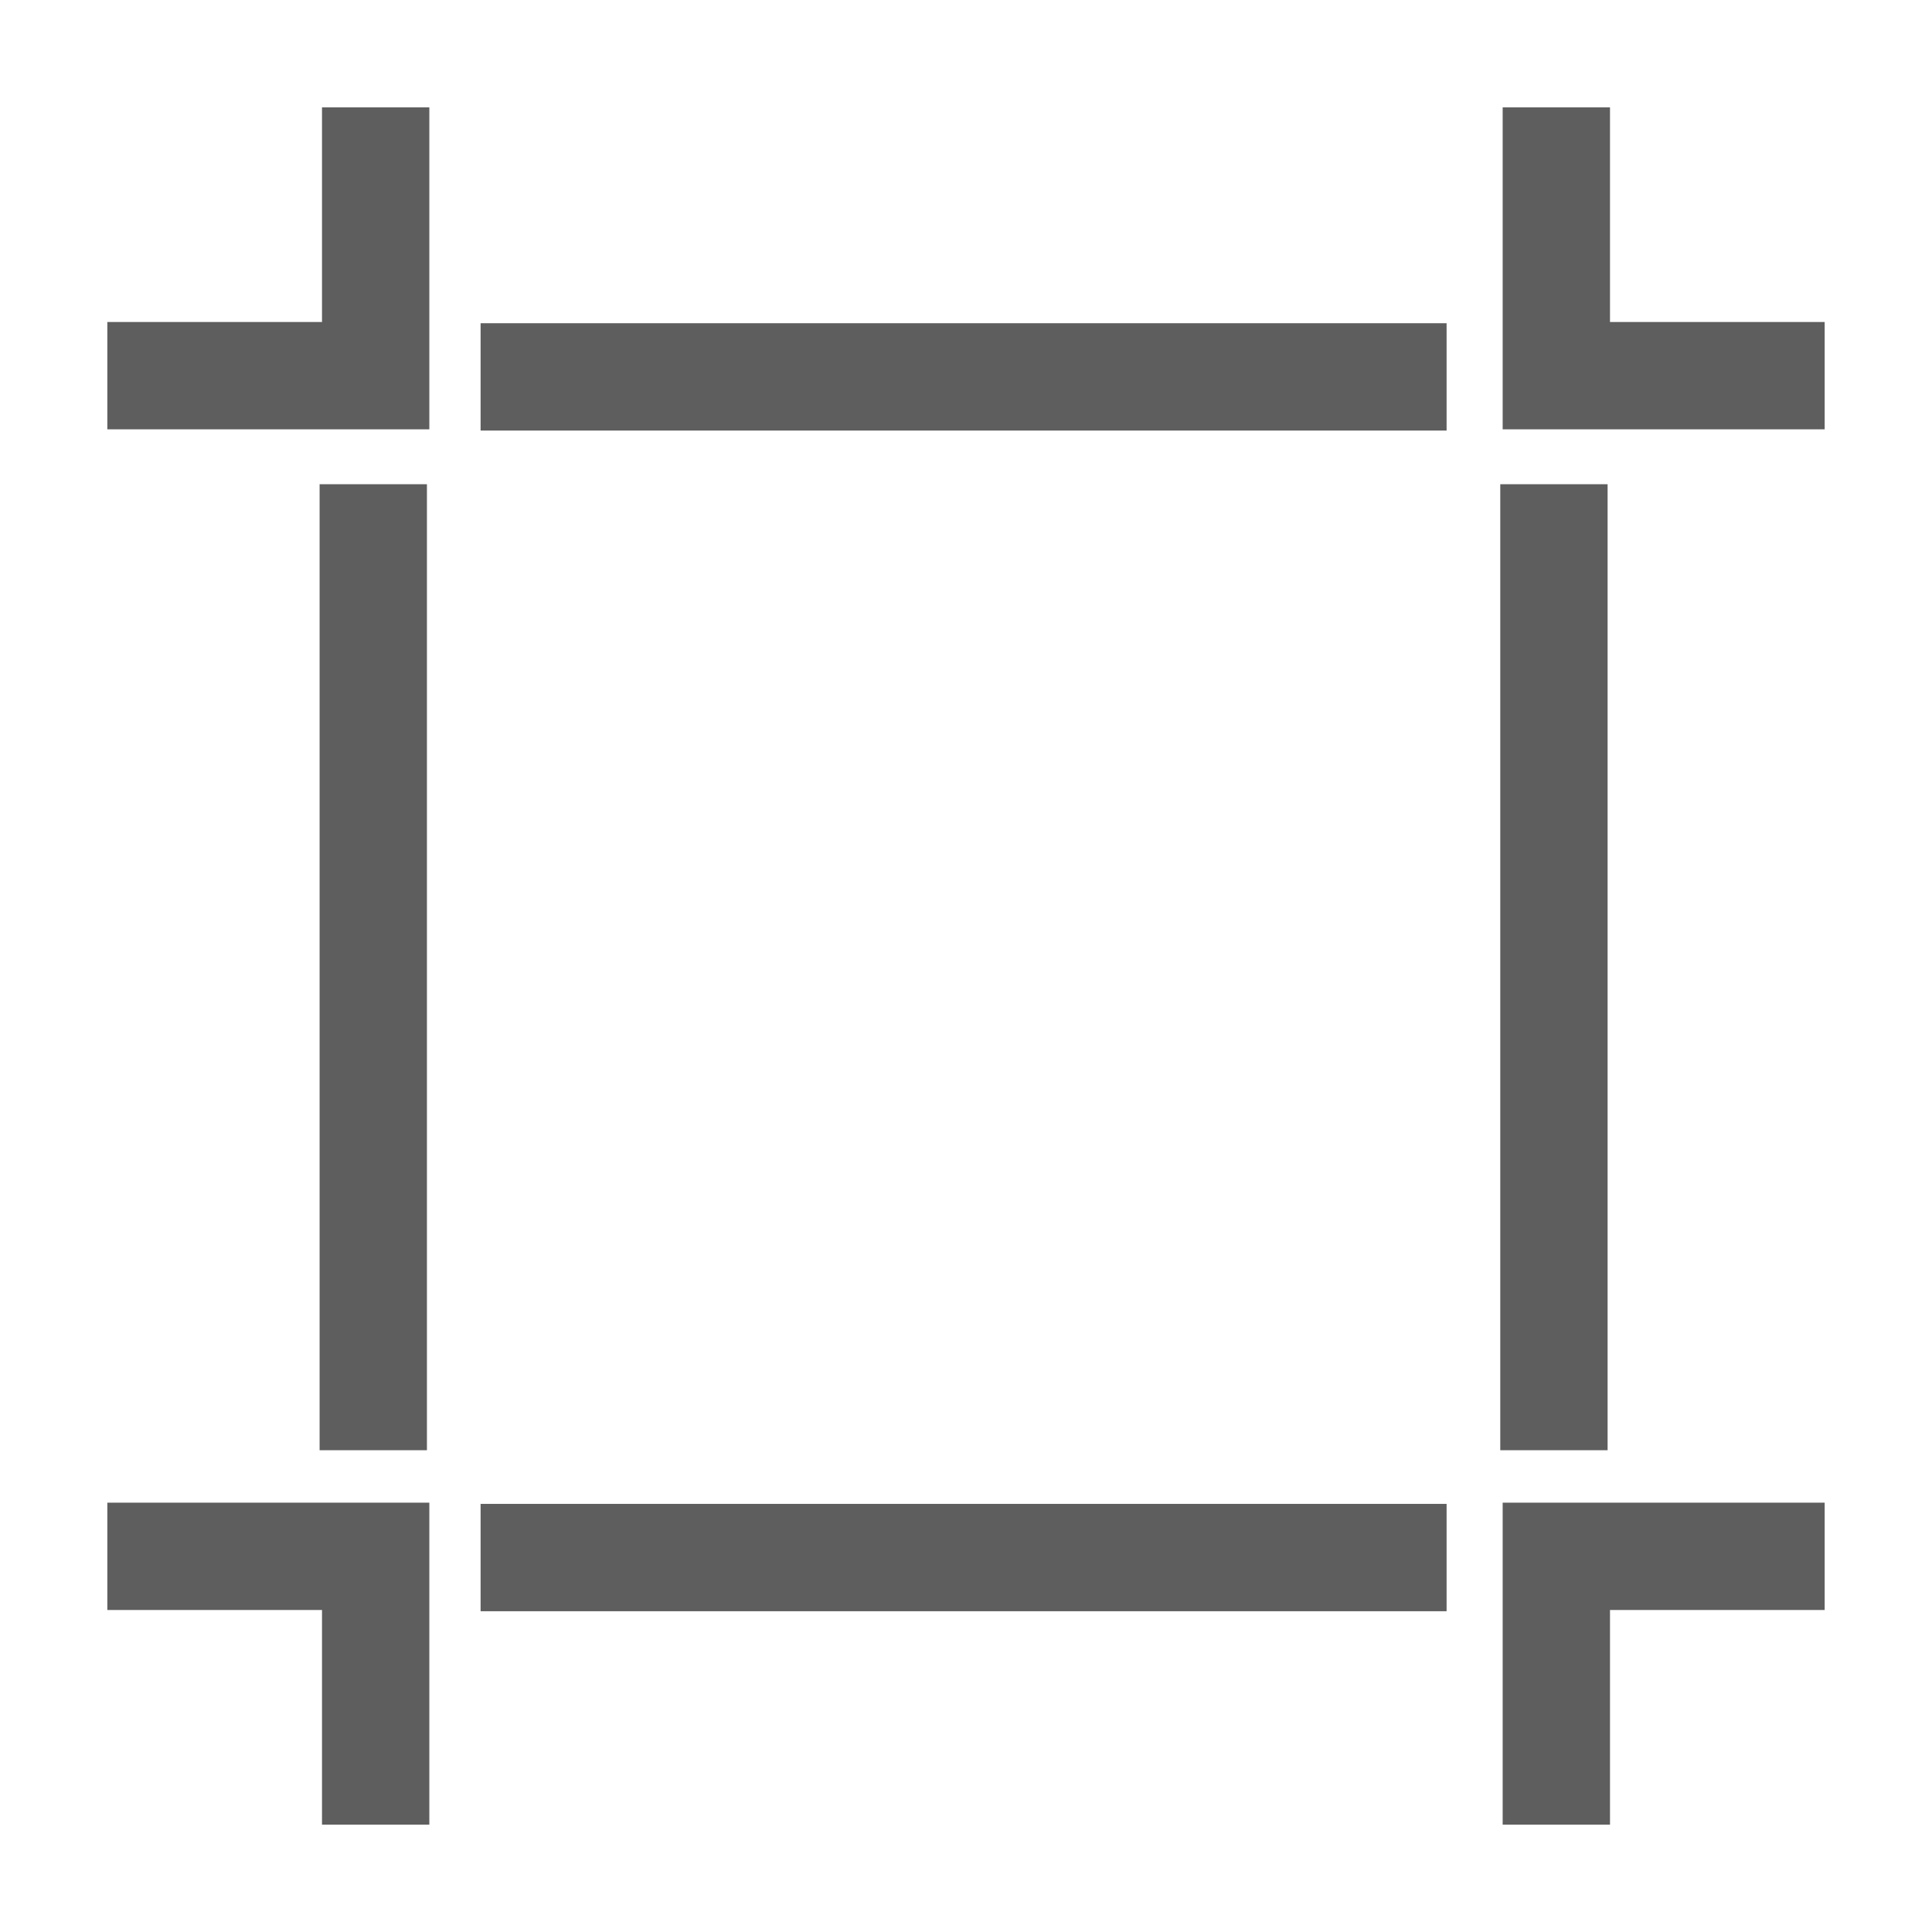
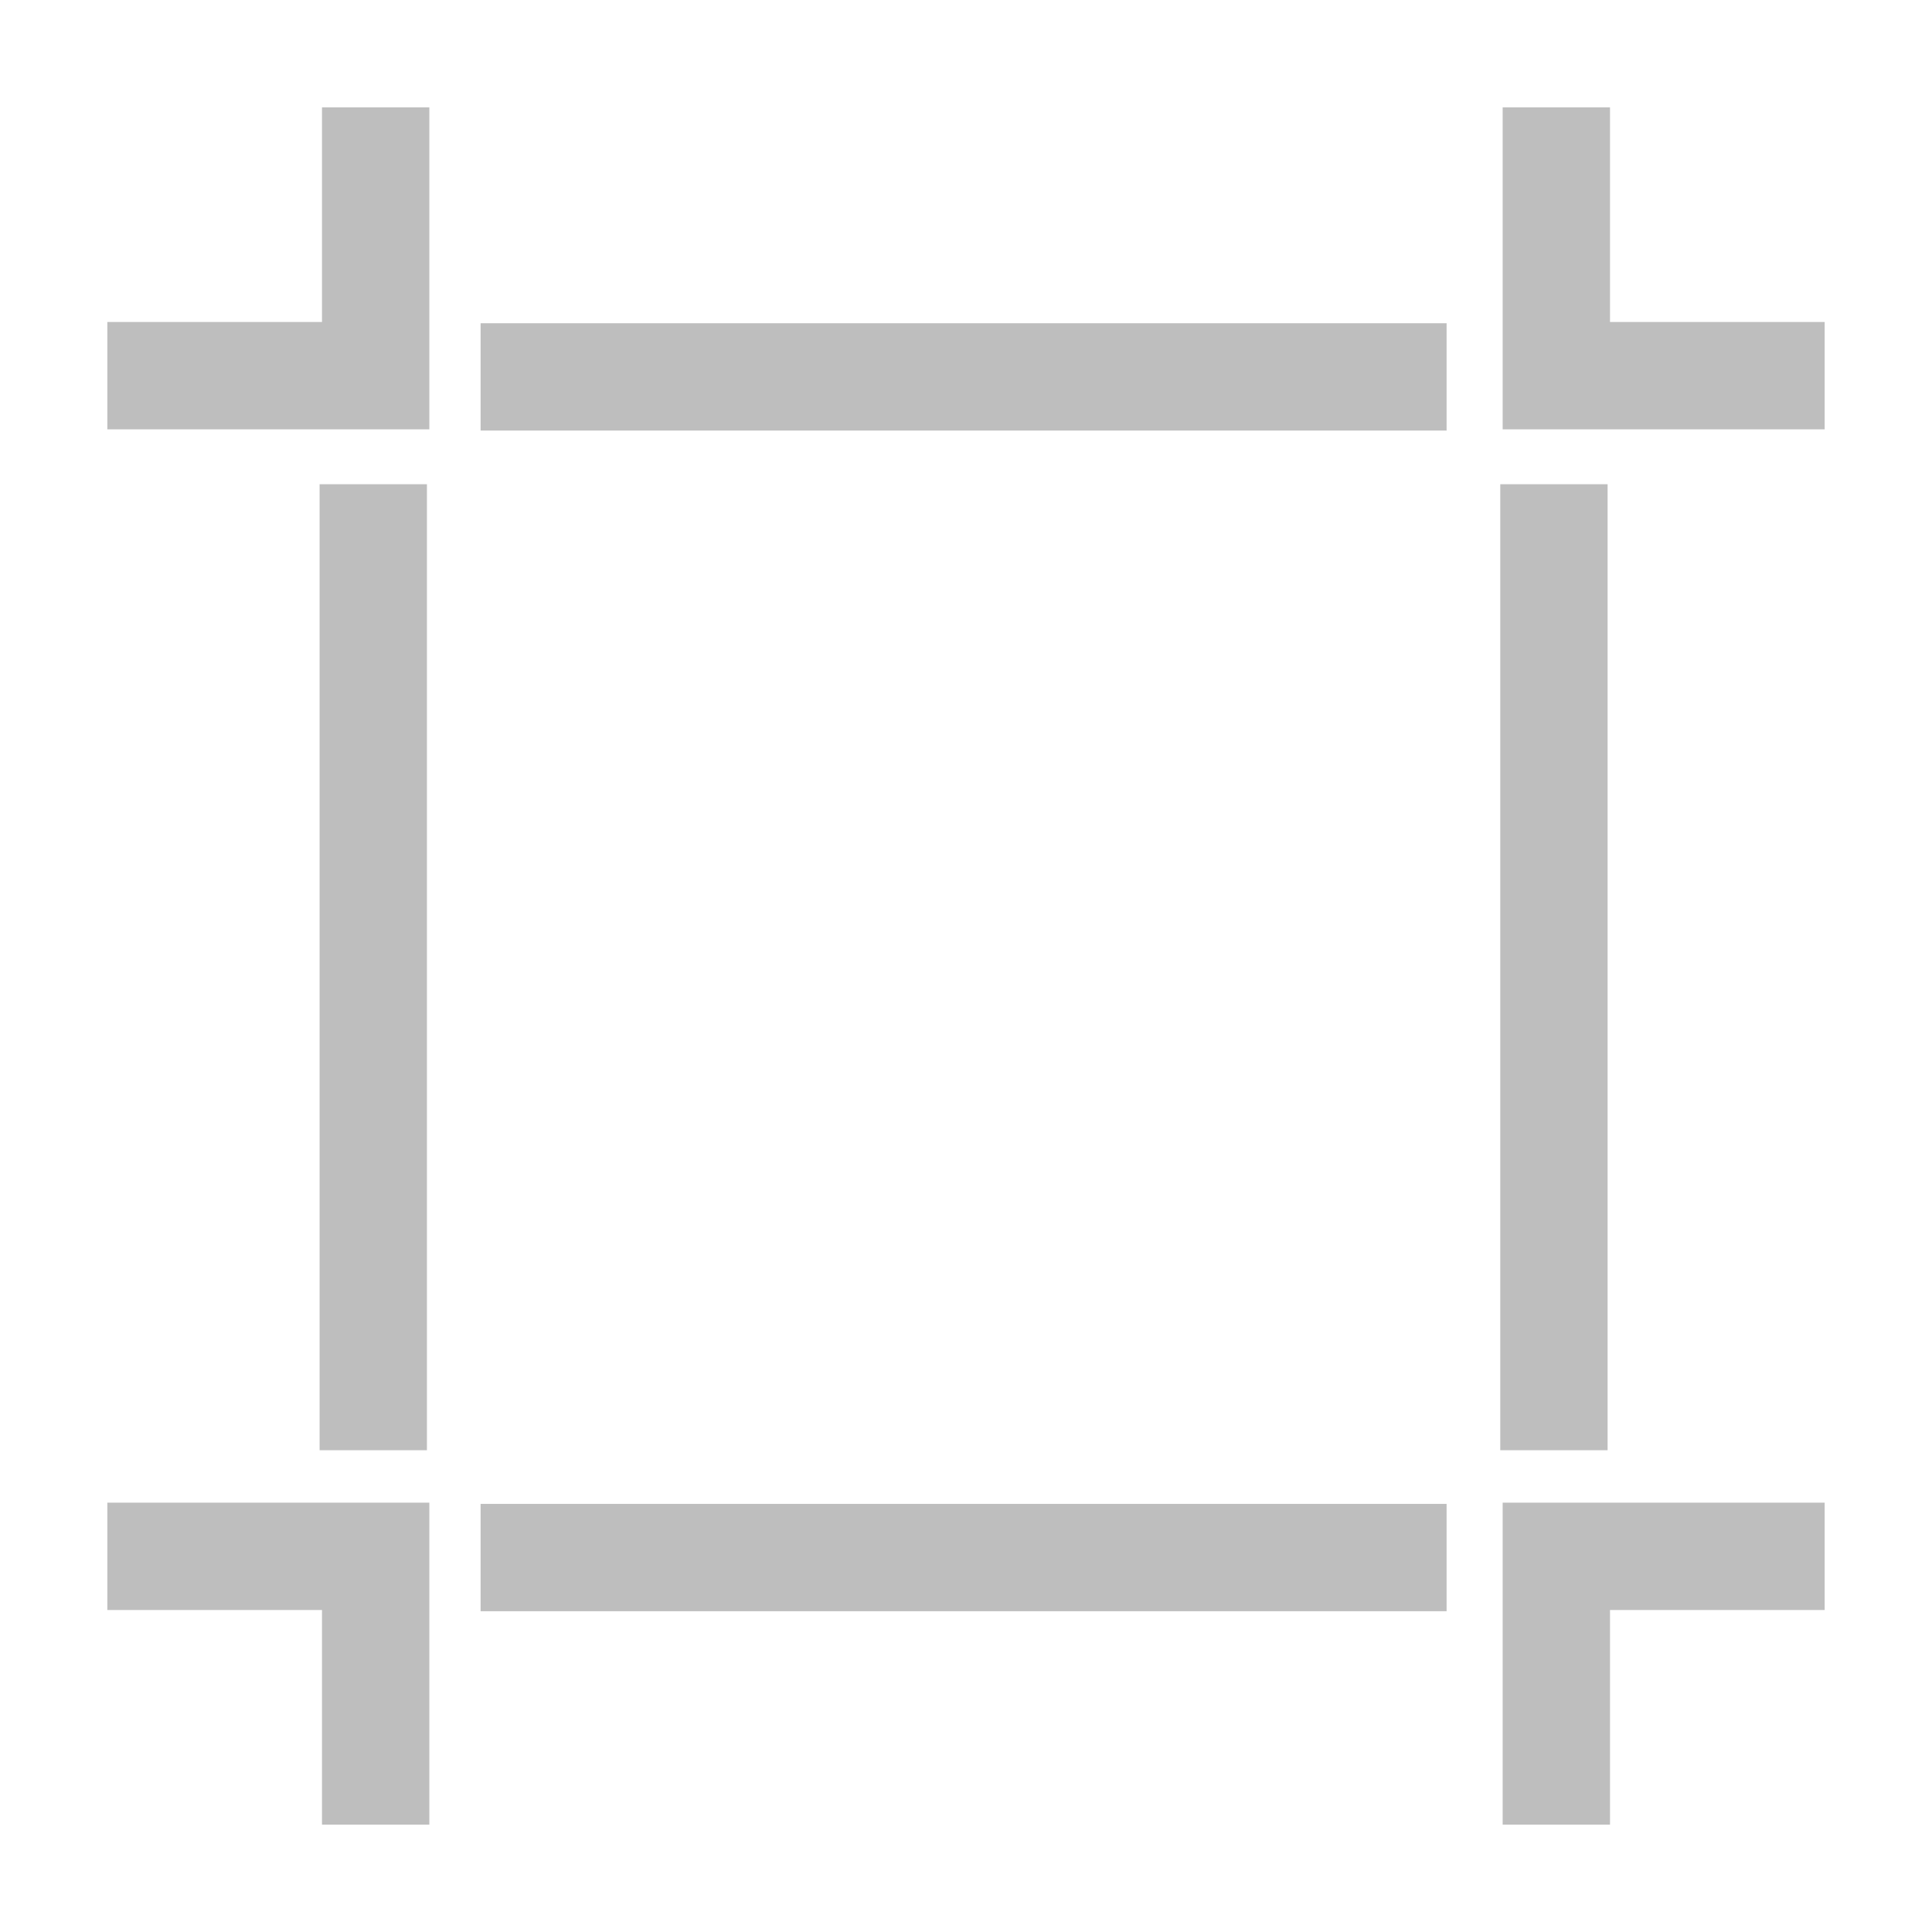
<svg xmlns="http://www.w3.org/2000/svg" xmlns:xlink="http://www.w3.org/1999/xlink" width="18px" height="18px" viewBox="0 0 18 18" version="1.1" id="svg2">
  <defs id="defs8">
    <path d="M13.5,13 L16,13 L16,14 L14,14 L14,16 L13,16 L13,13 L13.5,13 Z" id="path-1" />
    <path d="M13.5,0 L16,0 L16,1 L14,1 L14,3 L13,3 L13,0 L13.5,0 Z" id="path-2" />
    <path d="M0.5,13 L3,13 L3,14 L1,14 L1,16 L0,16 L0,13 L0.5,13 Z" id="path-3" />
    <path d="M0.5,0 L3,0 L3,1 L1,1 L1,3 L0,3 L0,0 L0.5,0 Z" id="path-4" />
  </defs>
  <g id="Icons" stroke="none" stroke-width="1" fill="none" fill-rule="evenodd">
    <g id="Artboard" transform="translate(-87, -400)">
      <g id="artboard" transform="translate(88, 401)">
-         <use height="100%" width="100%" y="0" x="0" style="fill:#5e5e5e;fill-rule:evenodd" id="use19" xlink:href="#path-1" />
-         <use height="100%" width="100%" y="0" x="0" style="fill:#5e5e5e;fill-rule:evenodd" id="use24" xlink:href="#path-2" transform="matrix(0,-1,1,0,13,16)" />
-         <use height="100%" width="100%" y="0" x="0" style="fill:#5e5e5e;fill-rule:evenodd" id="use29" xlink:href="#path-3" transform="matrix(-1,0,0,1,3,0)" />
-         <use height="100%" width="100%" y="0" x="0" style="fill:#5e5e5e;fill-rule:evenodd" id="use34" xlink:href="#path-4" transform="matrix(0,-1,-1,0,3,3)" />
+         <use height="100%" width="100%" y="0" x="0" style="fill:#bebebe;fill-rule:evenodd;fill-opacity:1" id="use19" xlink:href="#path-1" />
+         <use height="100%" width="100%" y="0" x="0" style="fill:#bebebe;fill-rule:evenodd;fill-opacity:1" id="use24" xlink:href="#path-2" transform="matrix(0,-1,1,0,13,16)" />
+         <use height="100%" width="100%" y="0" x="0" style="fill:#bebebe;fill-rule:evenodd;fill-opacity:1" id="use29" xlink:href="#path-3" transform="matrix(-1,0,0,1,3,0)" />
+         <use height="100%" width="100%" y="0" x="0" style="fill:#bebebe;fill-rule:evenodd;fill-opacity:1" id="use34" xlink:href="#path-4" transform="matrix(0,-1,-1,0,3,3)" />
        <g id="g4268" transform="translate(31.17262,-3.49661)">
-           <path transform="translate(-1,-1)" id="path4266" d="m -27.695,17.008 -10e-7,-9" style="fill:none;stroke:#5e5e5e" />
-           <path transform="translate(-1,-1)" id="path4261" d="m -17.695,18.008 -9,1e-6" style="fill:none;stroke:#5e5e5e" />
-           <path transform="translate(-1,-1)" id="path4256" d="m -16.695,8.008 0,9" style="fill:none;stroke:#5e5e5e" />
-           <path transform="translate(-1,-1)" id="Rectangle-4-5" d="m -26.695,7.008 9,2e-7" style="fill:none;stroke:#5e5e5e" />
+           <path style="color:#000000;font-style:normal;font-variant:normal;font-weight:normal;font-stretch:normal;font-size:medium;line-height:normal;font-family:sans-serif;font-variant-ligatures:normal;font-variant-position:normal;font-variant-caps:normal;font-variant-numeric:normal;font-variant-alternates:normal;font-feature-settings:normal;text-indent:0;text-align:start;text-decoration:none;text-decoration-line:none;text-decoration-style:solid;text-decoration-color:#000000;letter-spacing:normal;word-spacing:normal;text-transform:none;writing-mode:lr-tb;direction:ltr;text-orientation:mixed;dominant-baseline:auto;baseline-shift:baseline;text-anchor:start;white-space:normal;shape-padding:0;clip-rule:nonzero;display:inline;overflow:visible;visibility:visible;opacity:1;isolation:auto;mix-blend-mode:normal;color-interpolation:sRGB;color-interpolation-filters:linearRGB;solid-color:#000000;solid-opacity:1;vector-effect:none;fill:#bebebe;fill-opacity:1;fill-rule:nonzero;stroke:none;stroke-width:1;stroke-linecap:butt;stroke-linejoin:miter;stroke-miterlimit:4;stroke-dasharray:none;stroke-dashoffset:0;stroke-opacity:1;color-rendering:auto;image-rendering:auto;shape-rendering:auto;text-rendering:auto;enable-background:accumulate" d="m -29.195,7.008 v 9 h 1 V 7.008 Z" id="path4266" />
+           <path style="color:#000000;font-style:normal;font-variant:normal;font-weight:normal;font-stretch:normal;font-size:medium;line-height:normal;font-family:sans-serif;font-variant-ligatures:normal;font-variant-position:normal;font-variant-caps:normal;font-variant-numeric:normal;font-variant-alternates:normal;font-feature-settings:normal;text-indent:0;text-align:start;text-decoration:none;text-decoration-line:none;text-decoration-style:solid;text-decoration-color:#000000;letter-spacing:normal;word-spacing:normal;text-transform:none;writing-mode:lr-tb;direction:ltr;text-orientation:mixed;dominant-baseline:auto;baseline-shift:baseline;text-anchor:start;white-space:normal;shape-padding:0;clip-rule:nonzero;display:inline;overflow:visible;visibility:visible;opacity:1;isolation:auto;mix-blend-mode:normal;color-interpolation:sRGB;color-interpolation-filters:linearRGB;solid-color:#000000;solid-opacity:1;vector-effect:none;fill:#bebebe;fill-opacity:1;fill-rule:nonzero;stroke:none;stroke-width:1;stroke-linecap:butt;stroke-linejoin:miter;stroke-miterlimit:4;stroke-dasharray:none;stroke-dashoffset:0;stroke-opacity:1;color-rendering:auto;image-rendering:auto;shape-rendering:auto;text-rendering:auto;enable-background:accumulate" d="m -27.695,16.508 v 1 h 9 v -1 z" id="path4261" />
+           <path style="color:#000000;font-style:normal;font-variant:normal;font-weight:normal;font-stretch:normal;font-size:medium;line-height:normal;font-family:sans-serif;font-variant-ligatures:normal;font-variant-position:normal;font-variant-caps:normal;font-variant-numeric:normal;font-variant-alternates:normal;font-feature-settings:normal;text-indent:0;text-align:start;text-decoration:none;text-decoration-line:none;text-decoration-style:solid;text-decoration-color:#000000;letter-spacing:normal;word-spacing:normal;text-transform:none;writing-mode:lr-tb;direction:ltr;text-orientation:mixed;dominant-baseline:auto;baseline-shift:baseline;text-anchor:start;white-space:normal;shape-padding:0;clip-rule:nonzero;display:inline;overflow:visible;visibility:visible;opacity:1;isolation:auto;mix-blend-mode:normal;color-interpolation:sRGB;color-interpolation-filters:linearRGB;solid-color:#000000;solid-opacity:1;vector-effect:none;fill:#bebebe;fill-opacity:1;fill-rule:nonzero;stroke:none;stroke-width:1;stroke-linecap:butt;stroke-linejoin:miter;stroke-miterlimit:4;stroke-dasharray:none;stroke-dashoffset:0;stroke-opacity:1;color-rendering:auto;image-rendering:auto;shape-rendering:auto;text-rendering:auto;enable-background:accumulate" d="m -18.195,7.008 v 9 h 1 V 7.008 Z" id="path4256" />
+           <path style="color:#000000;font-style:normal;font-variant:normal;font-weight:normal;font-stretch:normal;font-size:medium;line-height:normal;font-family:sans-serif;font-variant-ligatures:normal;font-variant-position:normal;font-variant-caps:normal;font-variant-numeric:normal;font-variant-alternates:normal;font-feature-settings:normal;text-indent:0;text-align:start;text-decoration:none;text-decoration-line:none;text-decoration-style:solid;text-decoration-color:#000000;letter-spacing:normal;word-spacing:normal;text-transform:none;writing-mode:lr-tb;direction:ltr;text-orientation:mixed;dominant-baseline:auto;baseline-shift:baseline;text-anchor:start;white-space:normal;shape-padding:0;clip-rule:nonzero;display:inline;overflow:visible;visibility:visible;opacity:1;isolation:auto;mix-blend-mode:normal;color-interpolation:sRGB;color-interpolation-filters:linearRGB;solid-color:#000000;solid-opacity:1;vector-effect:none;fill:#bebebe;fill-opacity:1;fill-rule:nonzero;stroke:none;stroke-width:1;stroke-linecap:butt;stroke-linejoin:miter;stroke-miterlimit:4;stroke-dasharray:none;stroke-dashoffset:0;stroke-opacity:1;color-rendering:auto;image-rendering:auto;shape-rendering:auto;text-rendering:auto;enable-background:accumulate" d="m -27.695,5.508 v 1 h 9 v -1 z" id="Rectangle-4-5" />
        </g>
      </g>
    </g>
  </g>
</svg>
